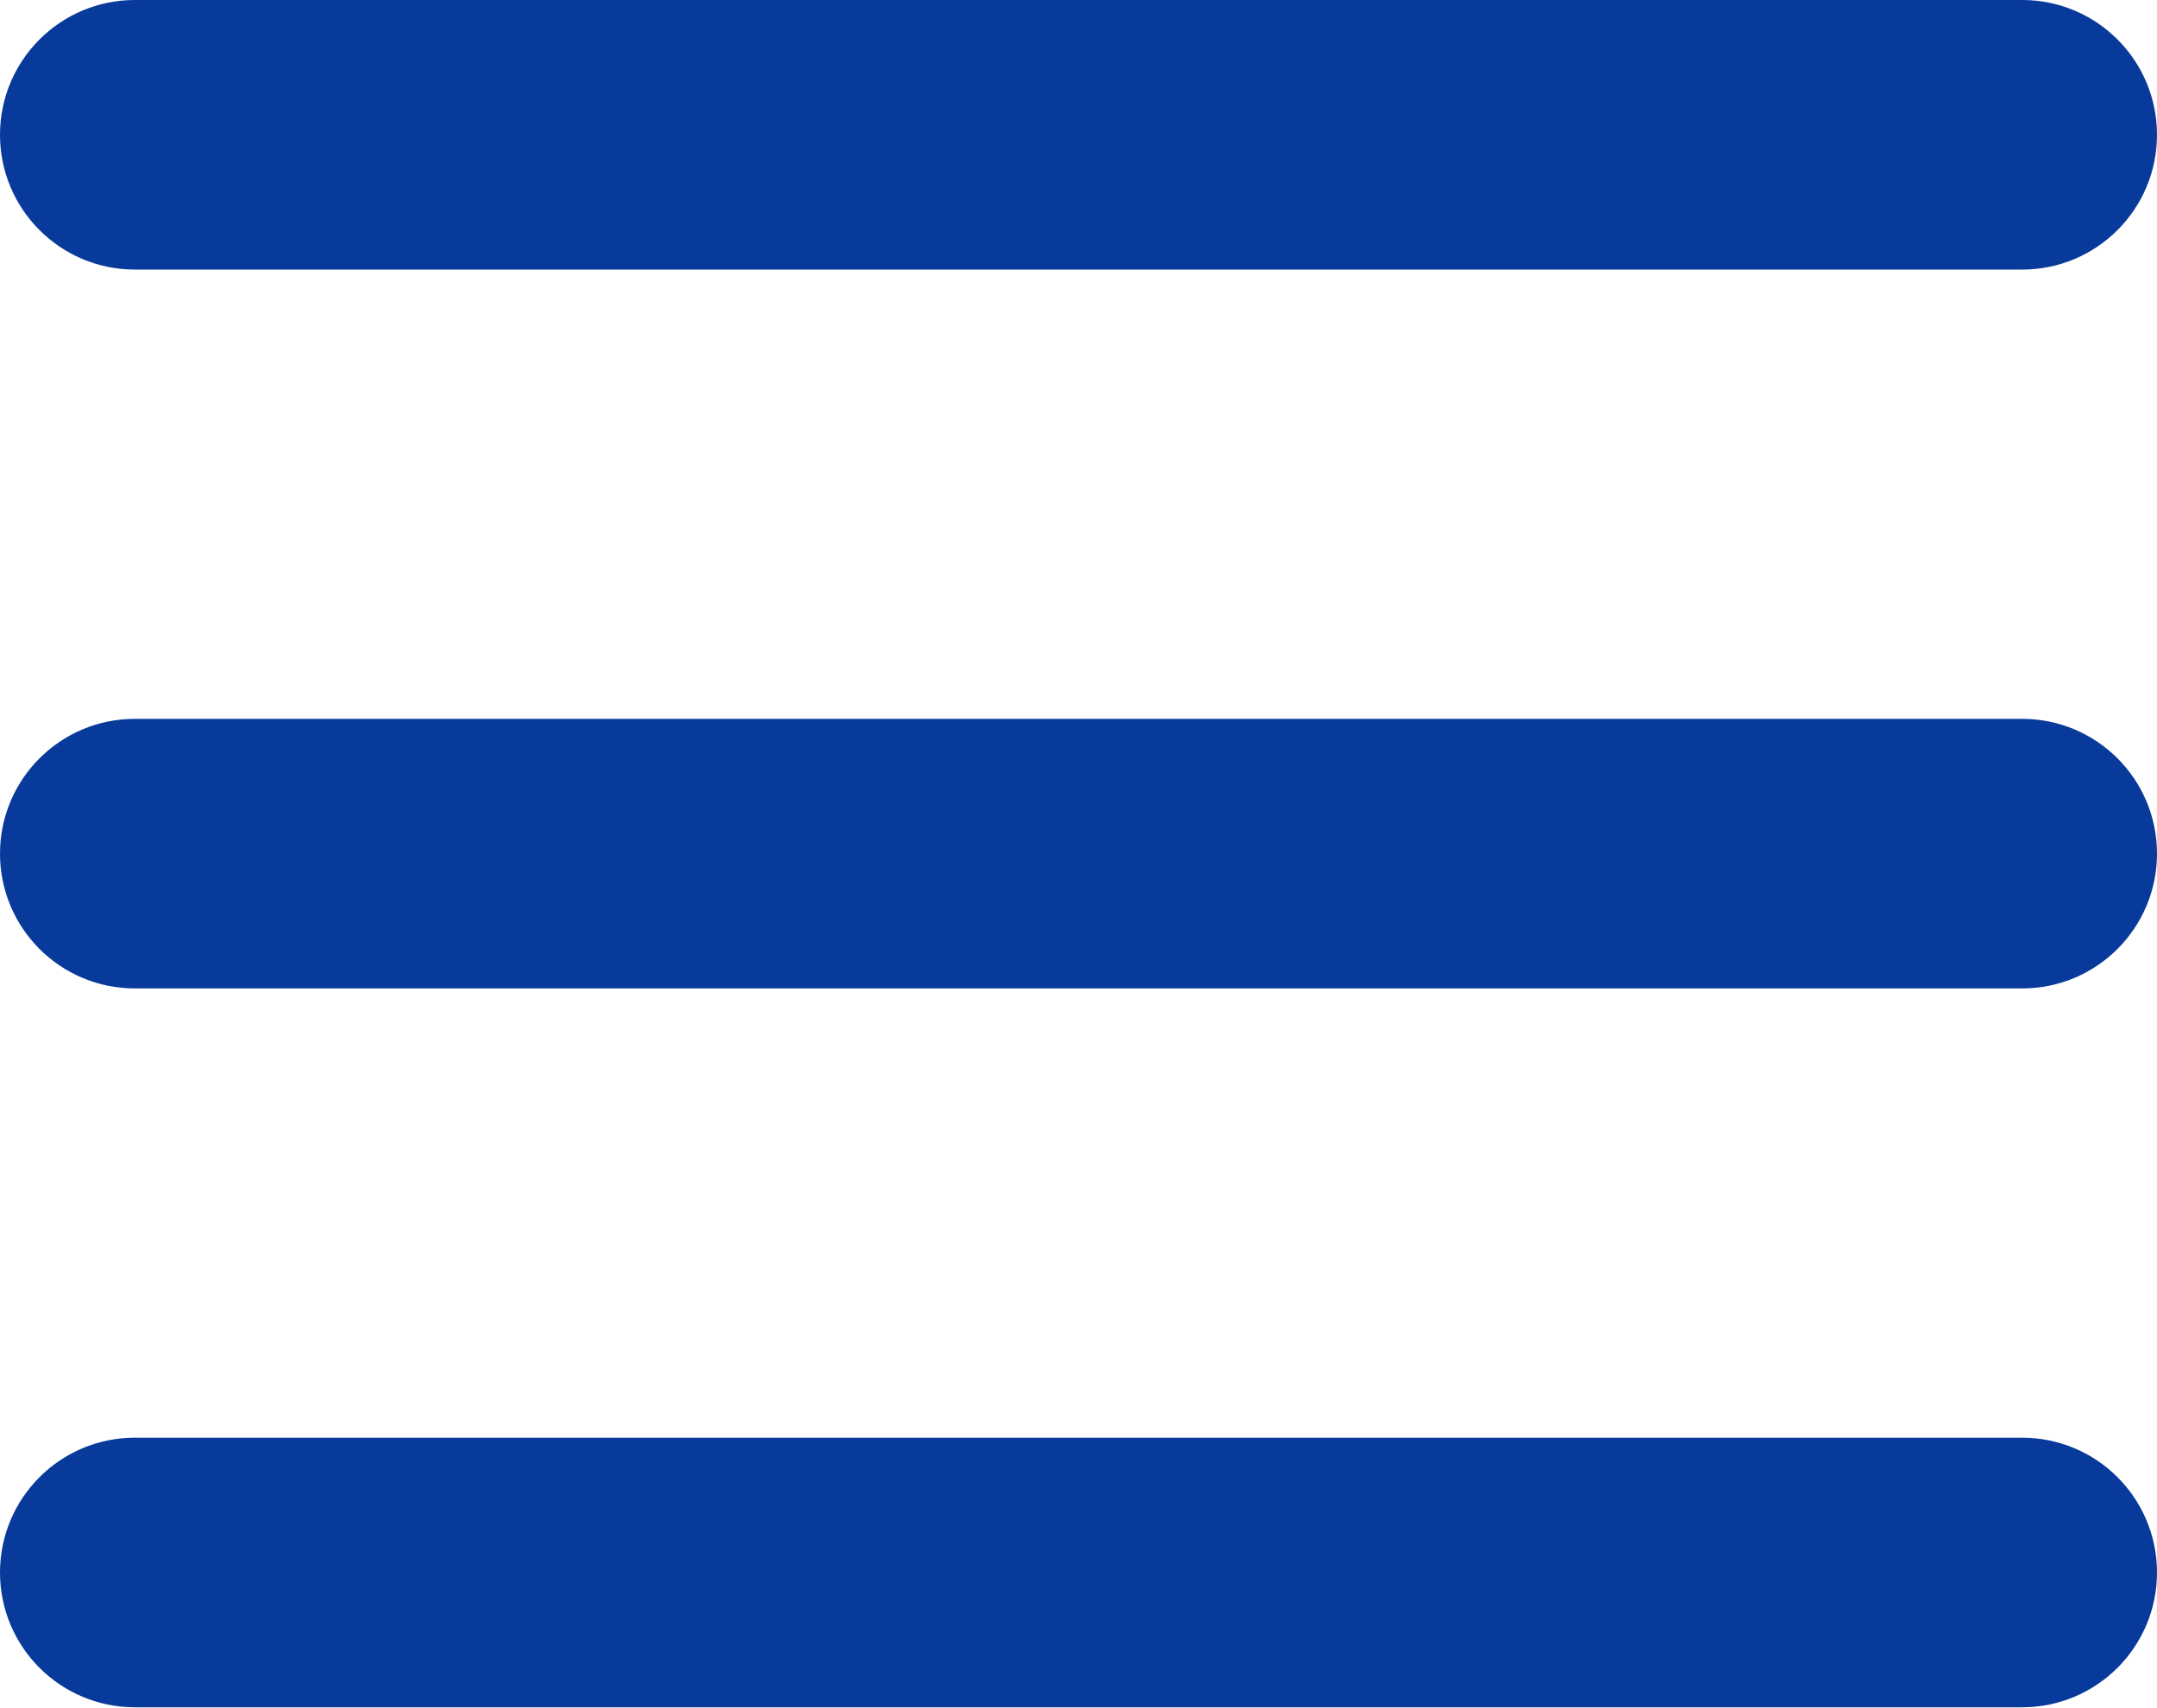
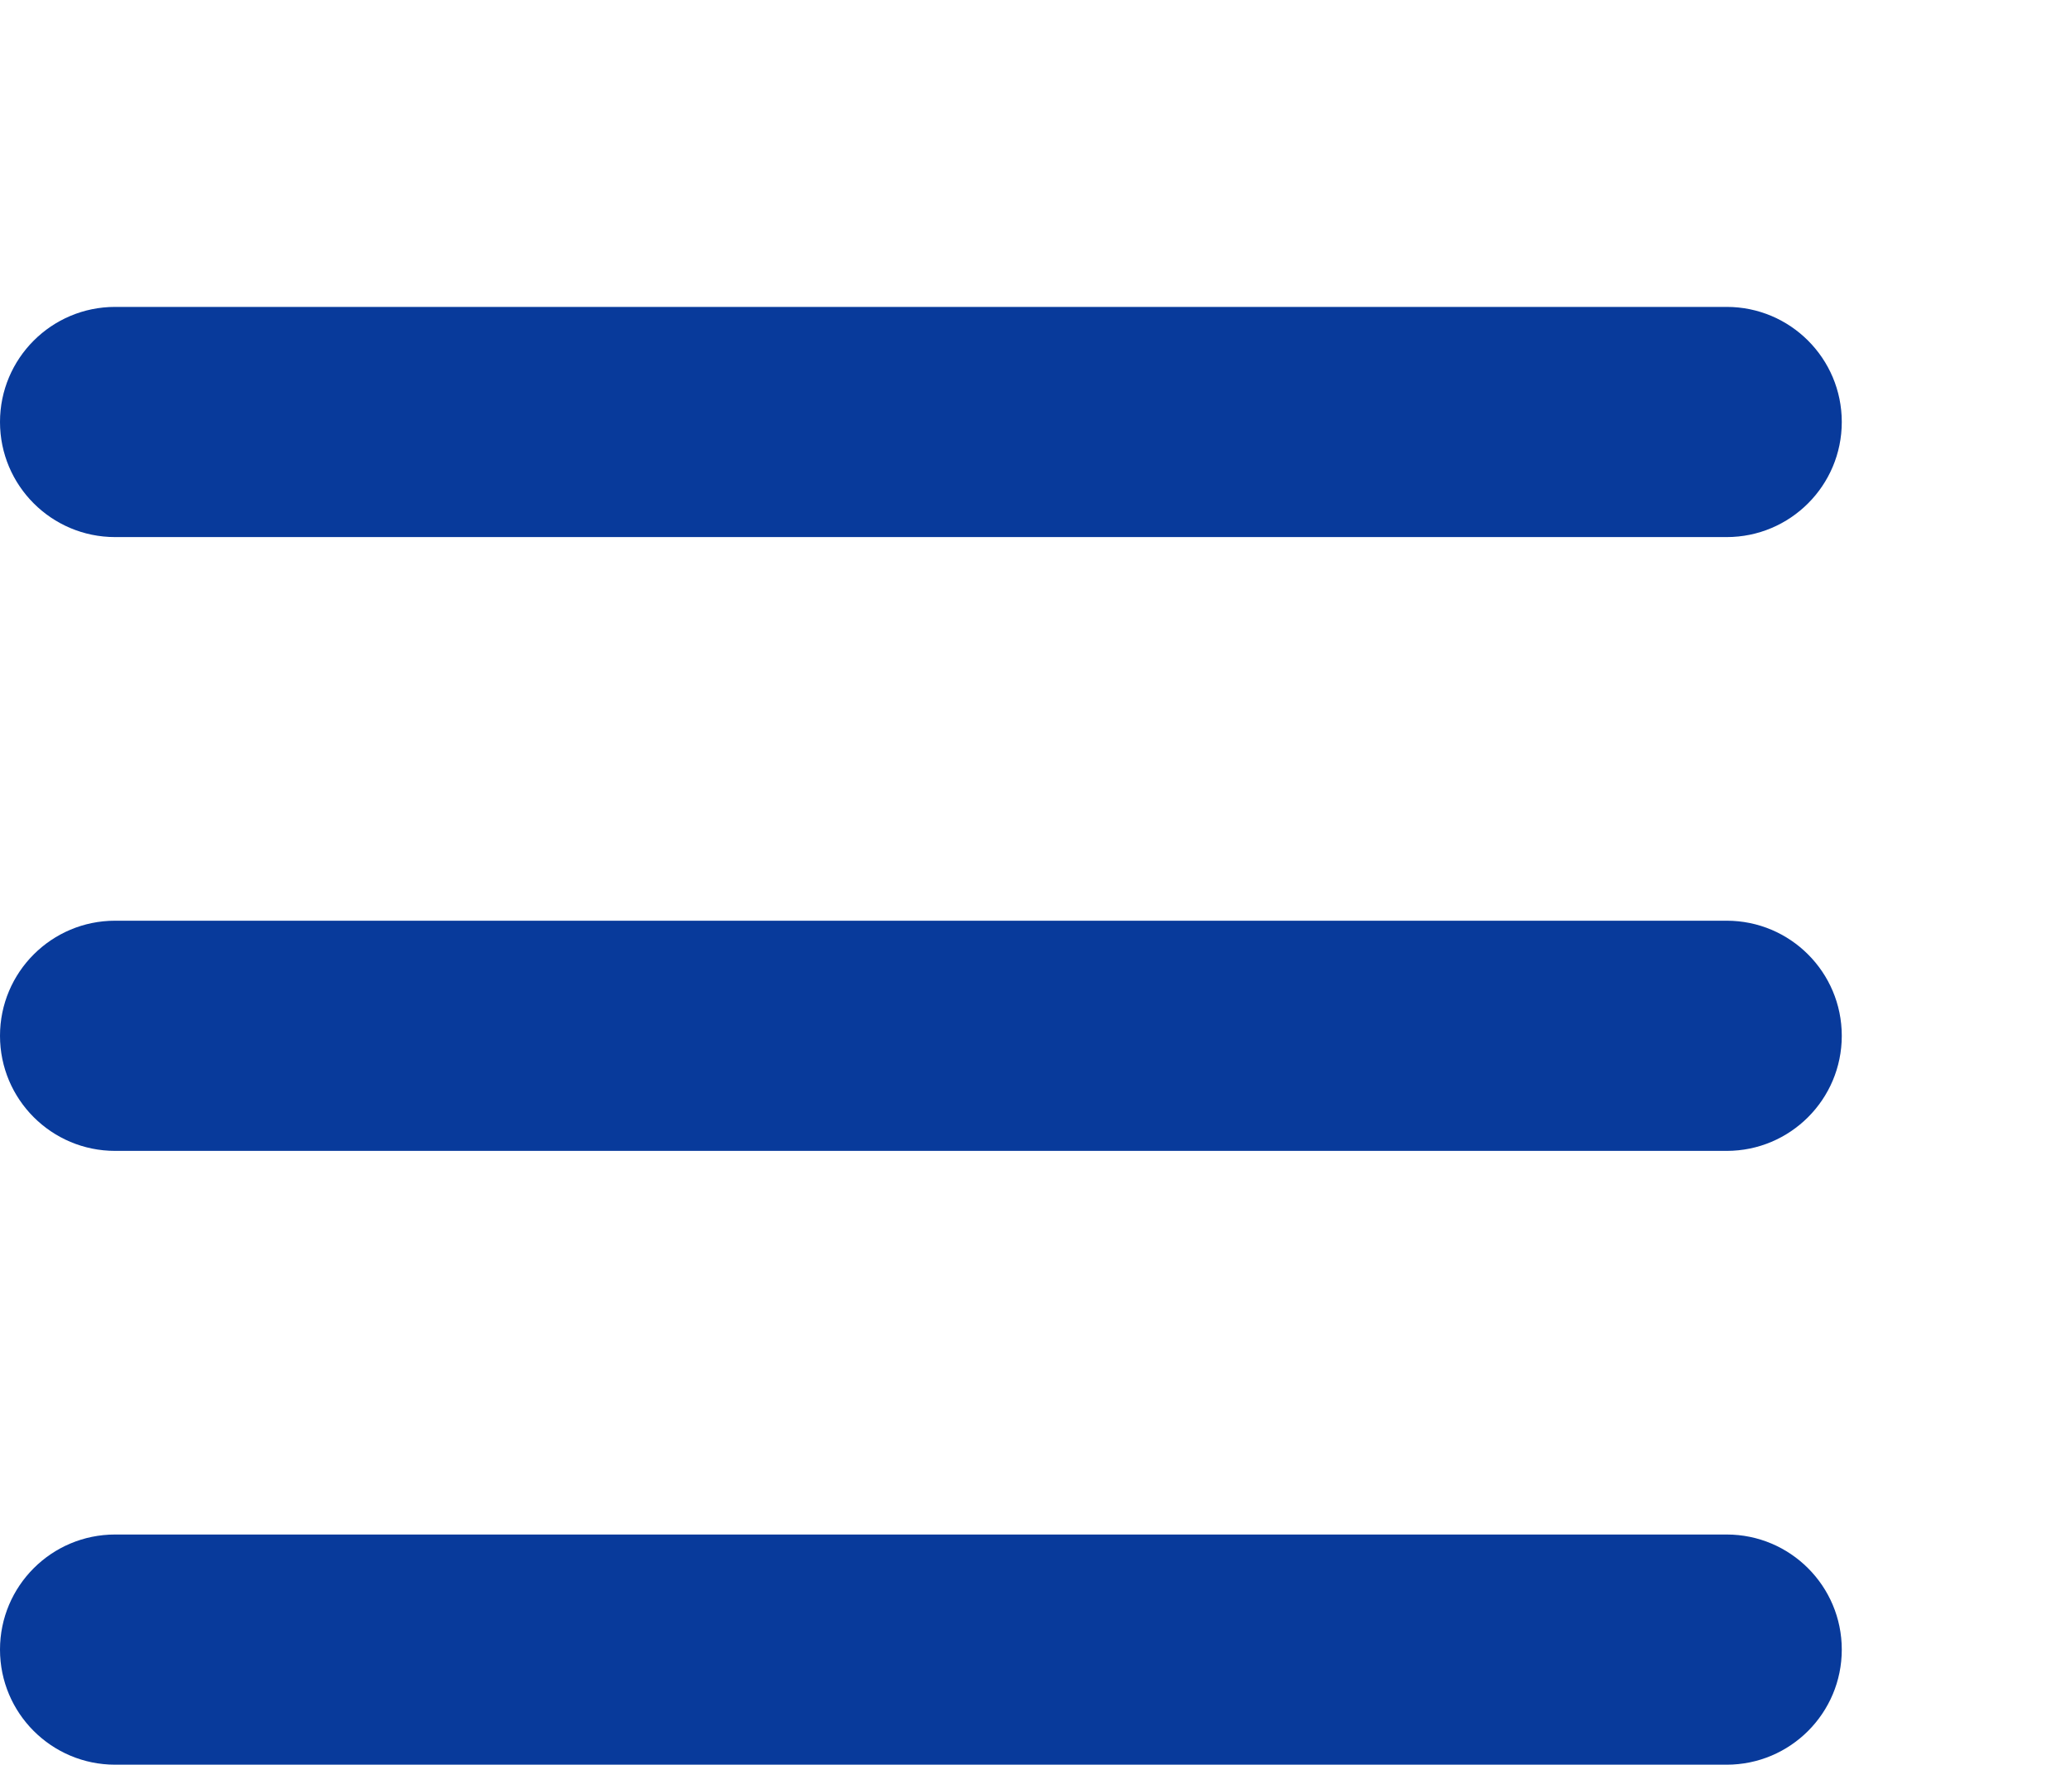
- <svg xmlns="http://www.w3.org/2000/svg" width="24" height="19" viewBox="0 0 24 19" fill="none">
-   <rect width="24" height="3" rx="1.5" fill="#083A9B" />
-   <rect y="8" width="24" height="3" rx="1.5" fill="#083A9B" />
-   <rect y="16" width="24" height="3" rx="1.5" fill="#083A9B" />
+ <svg xmlns="http://www.w3.org/2000/svg" id="svg2186" width="27" height="23" viewBox="0 0 27 23" version="1.1">
+   <rect style="fill:#083a9b" id="rect1450" rx="1.5" height="3" width="24" y="4" x="0" />
+   <rect style="fill:#083a9b" id="rect1452" rx="1.5" height="3" width="24" y="12" x="0" />
+   <rect style="fill:#083a9b" id="rect1454" rx="1.5" height="3" width="24" y="20" x="0" />
</svg>
